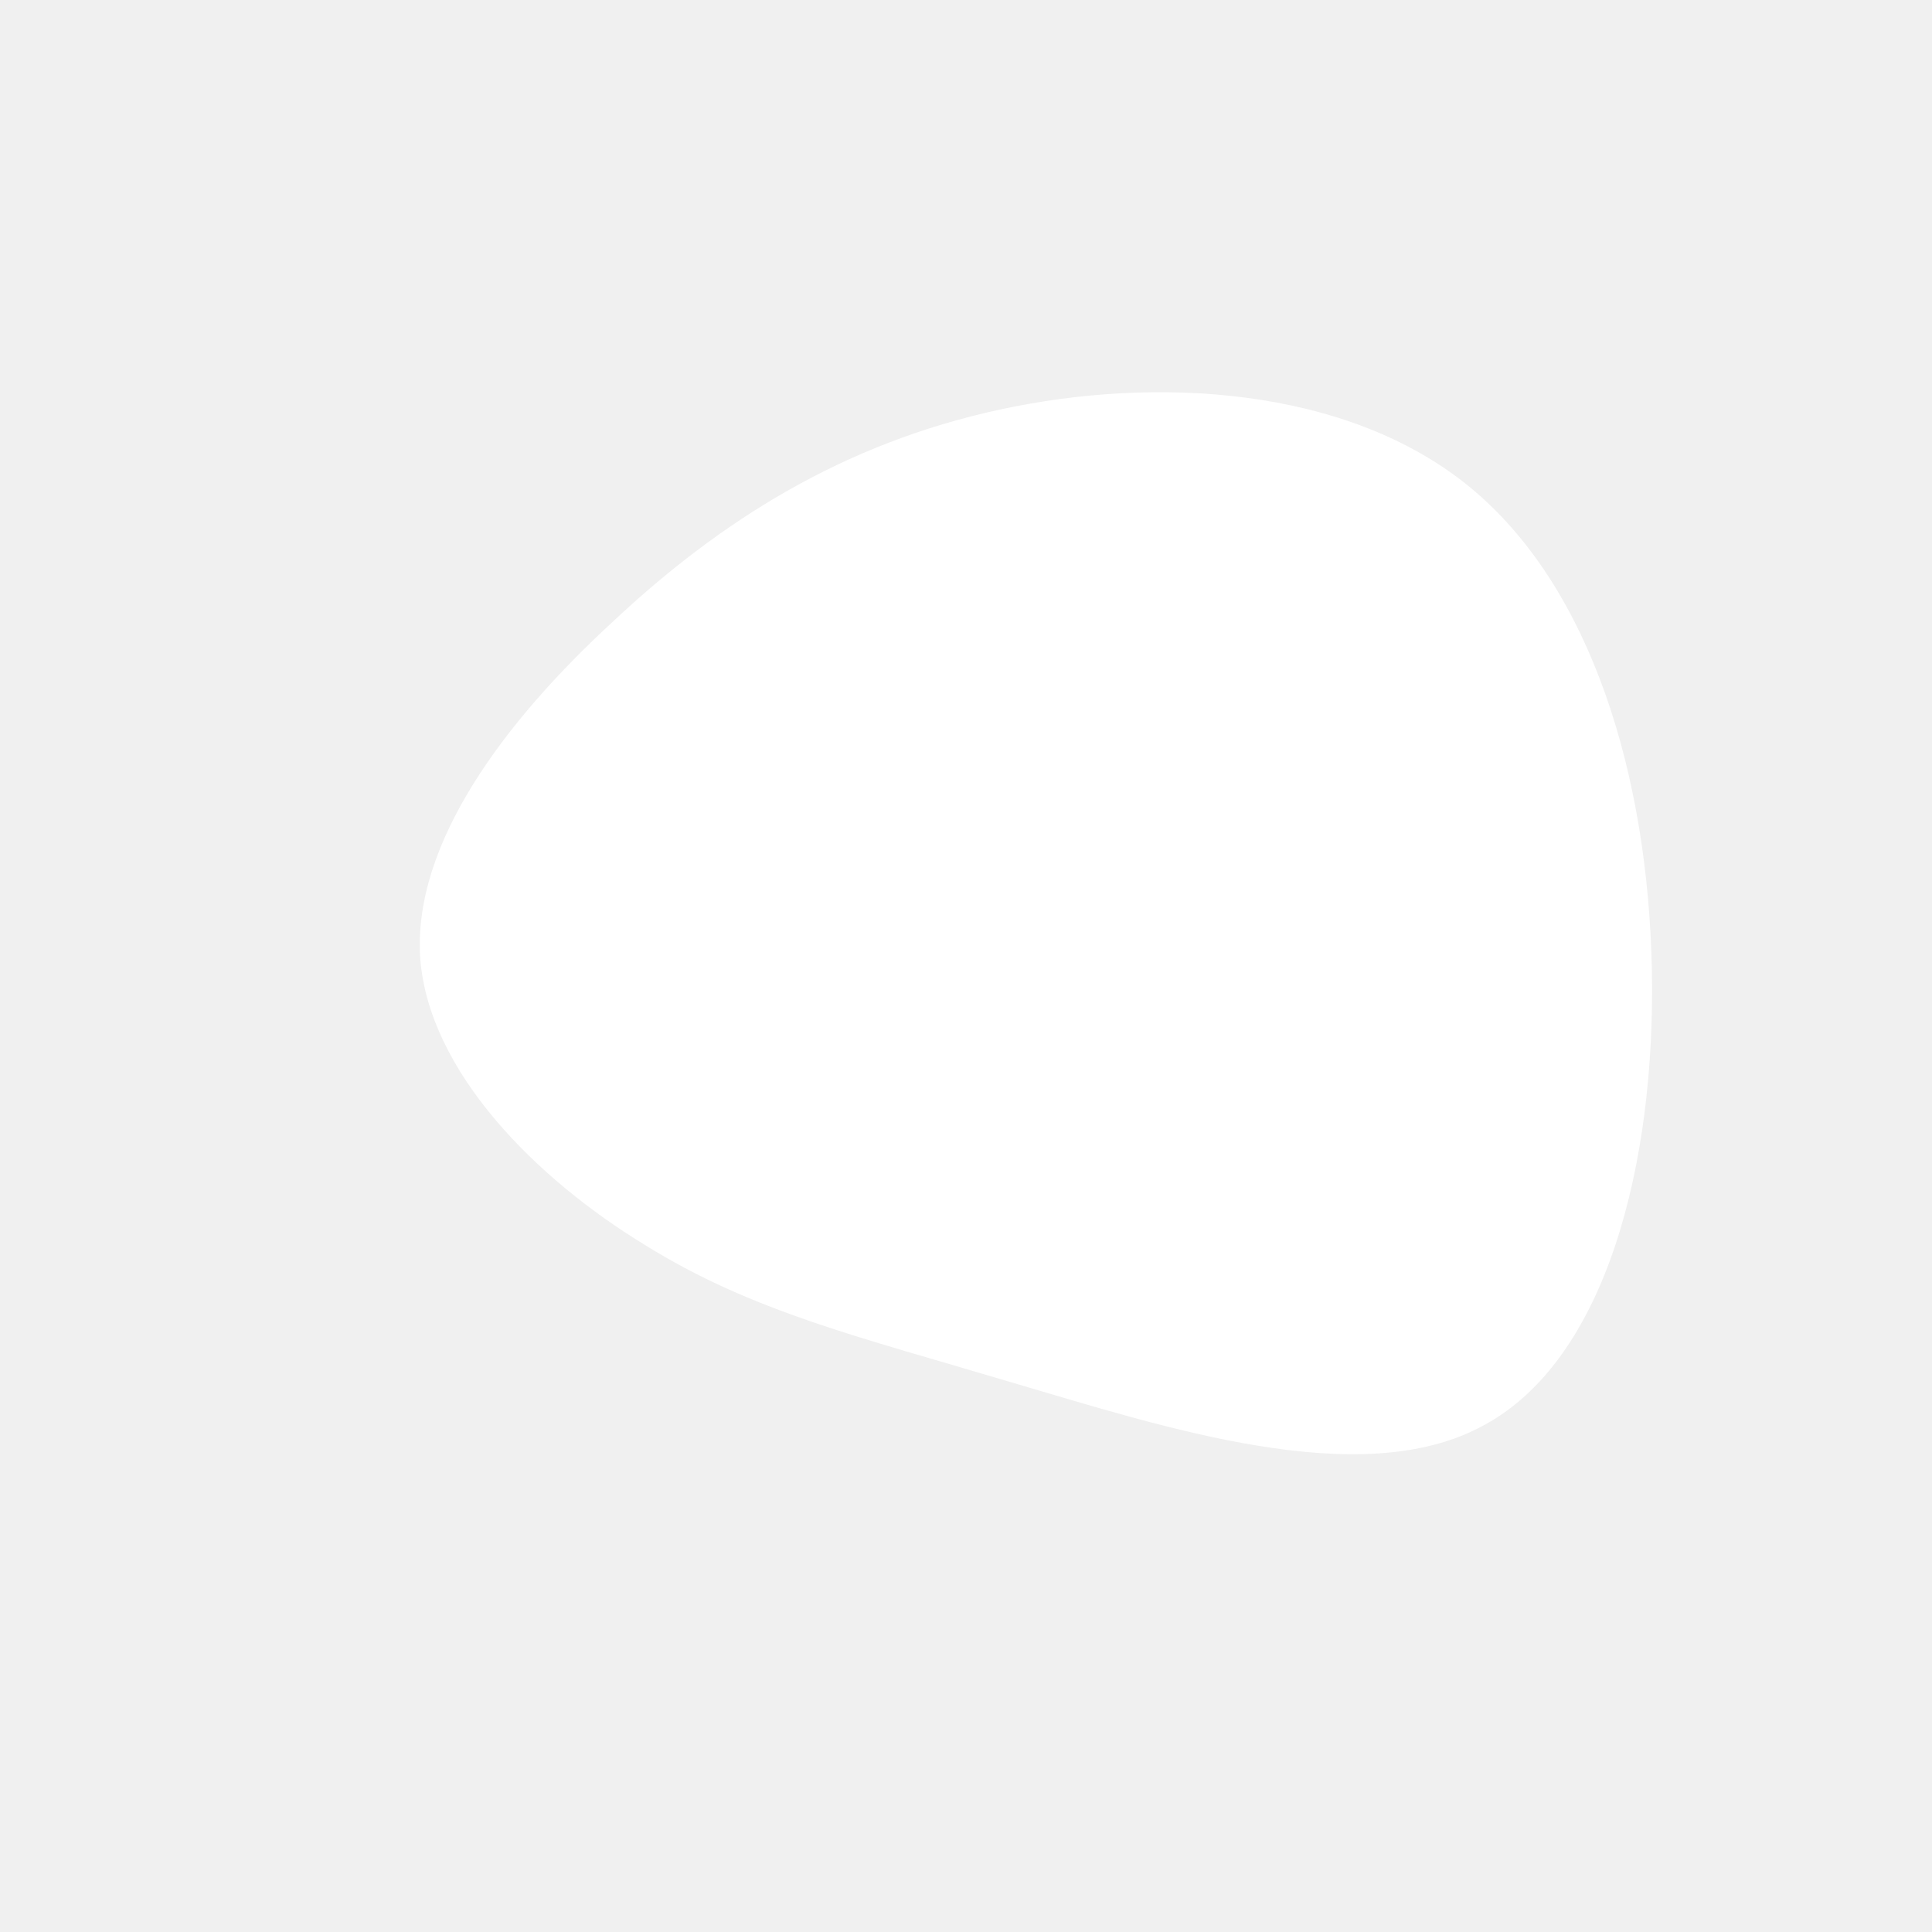
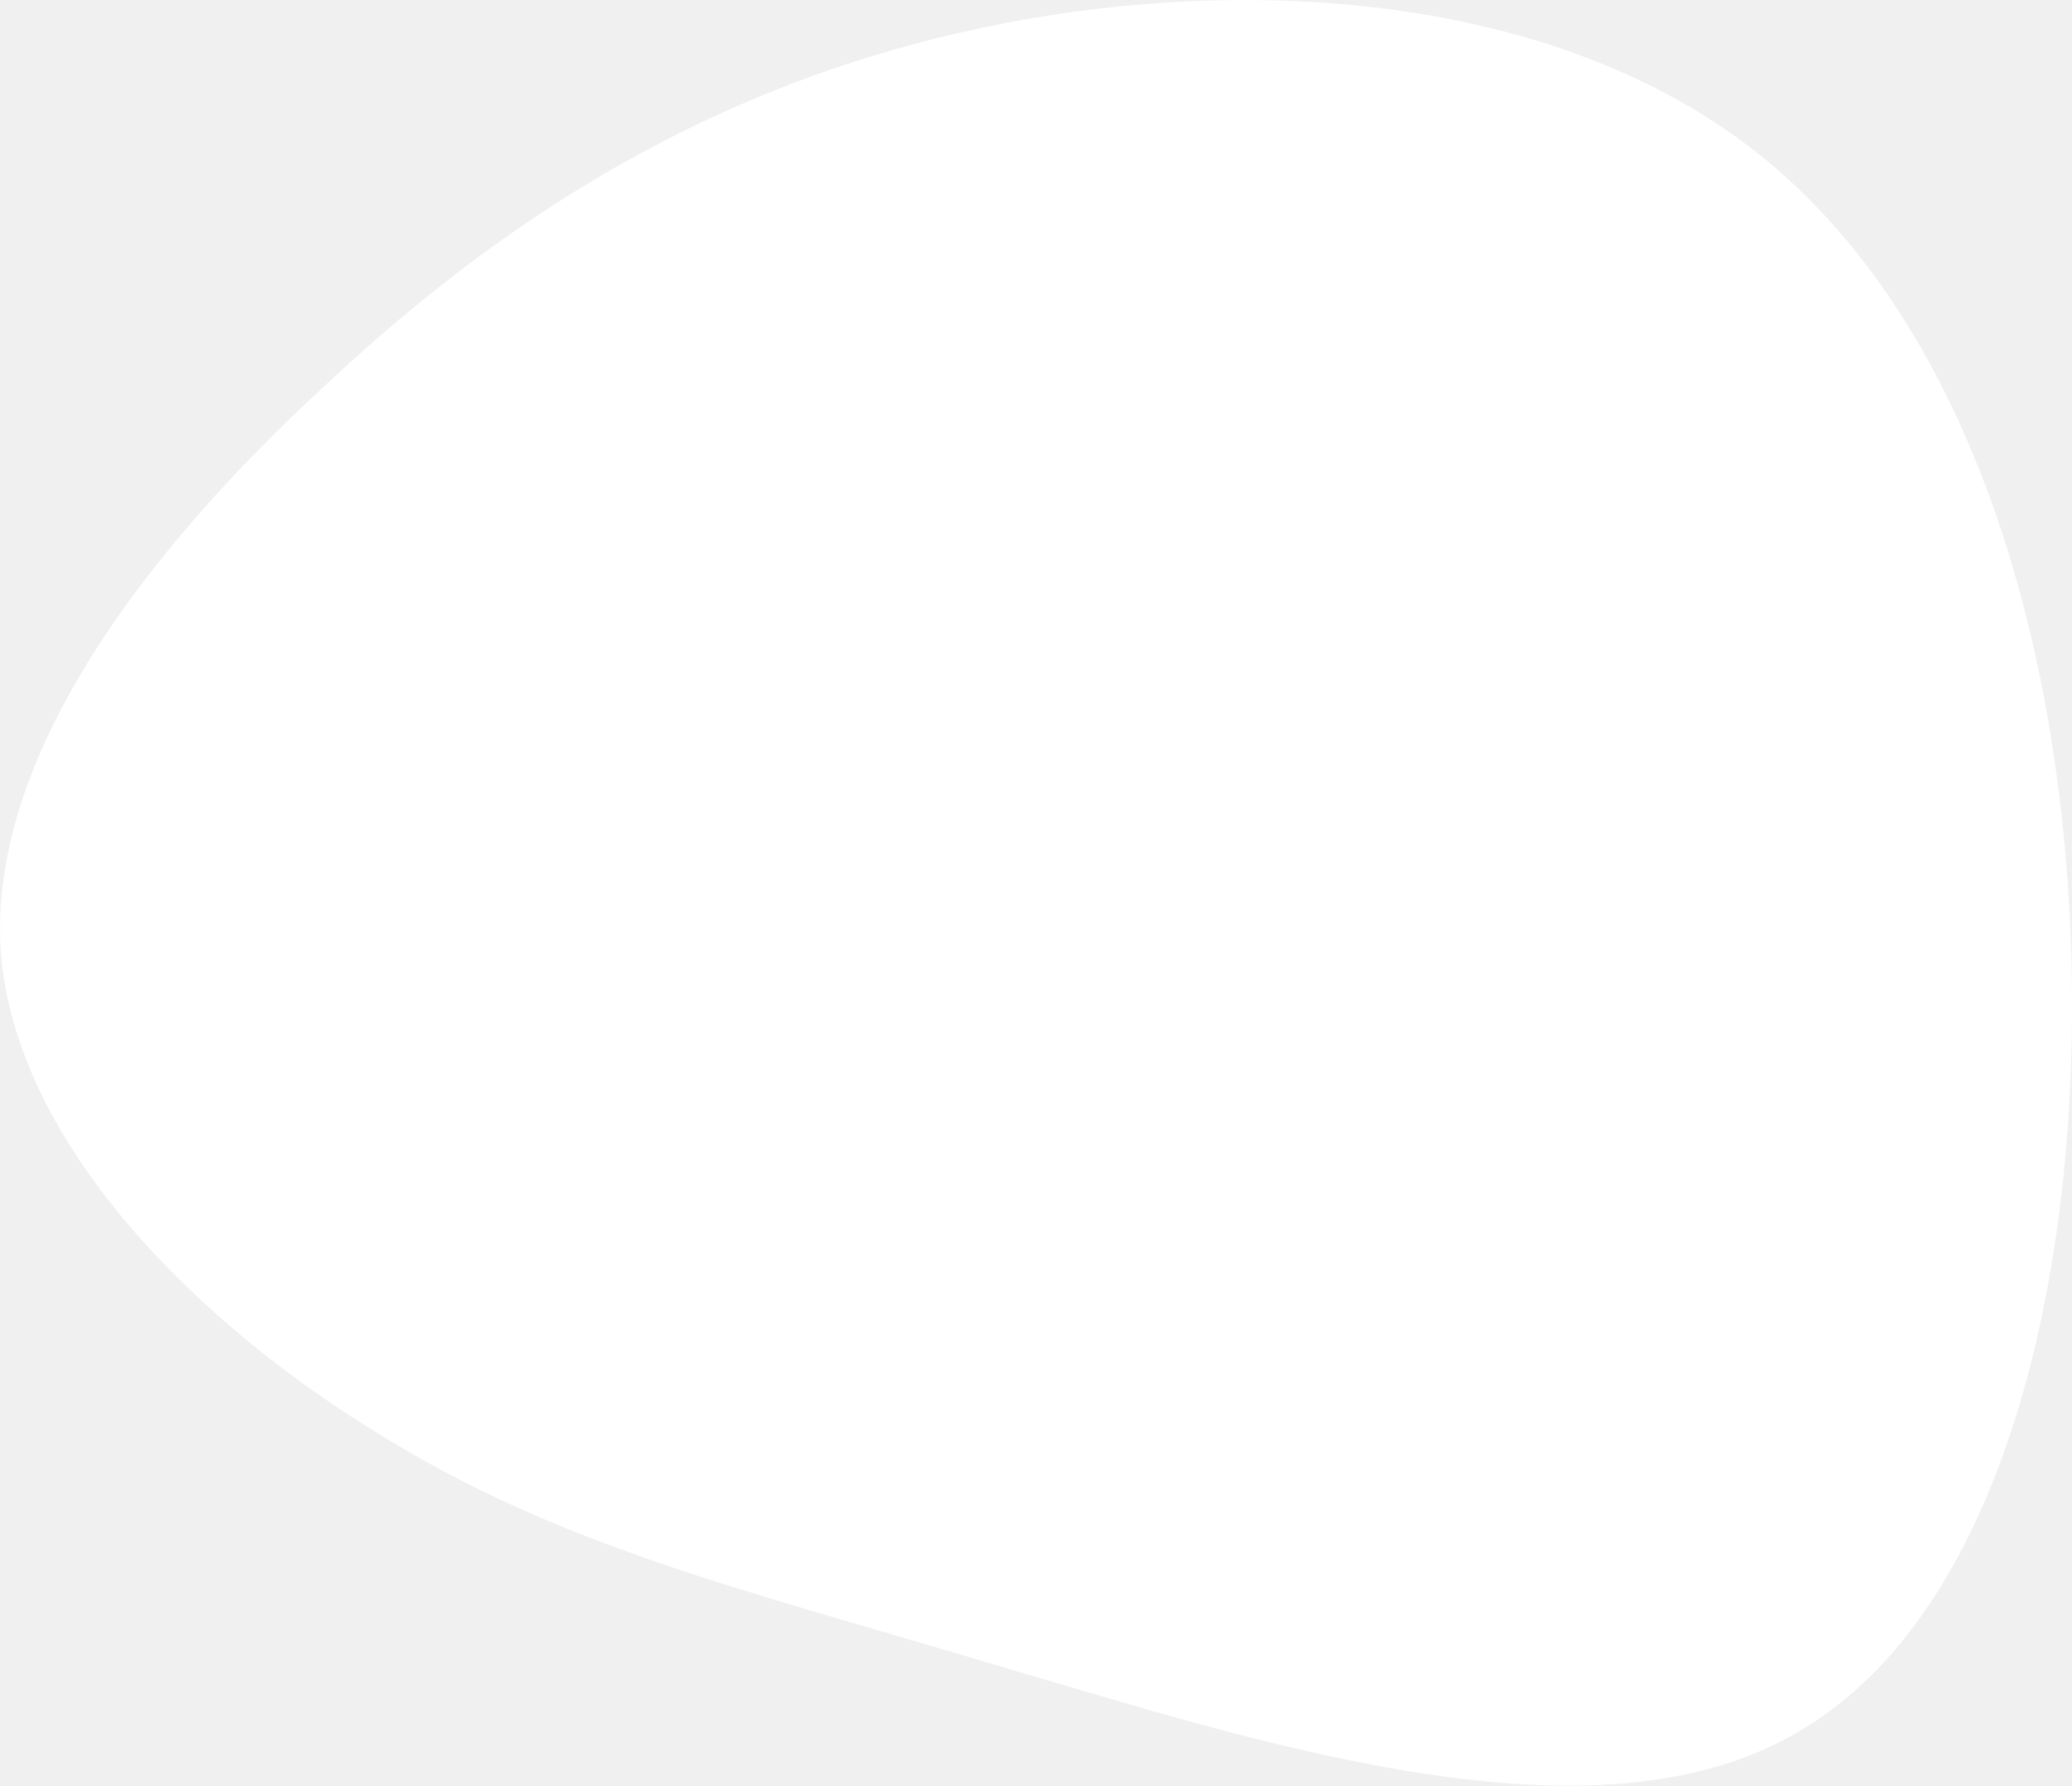
- <svg xmlns="http://www.w3.org/2000/svg" viewBox="0 0 200 200">
+ <svg xmlns="http://www.w3.org/2000/svg" viewBox="43.45 40.6 127.57 109.94">
  <path fill="#FFFFFF" d="M52,-49.7C64.8,-39.3,70.6,-19.6,71,0.4C71.4,20.4,66.3,40.8,53.5,47.6C40.8,54.5,20.4,47.7,4.7,43.1C-11,38.4,-22.1,35.8,-33.2,28.9C-44.4,22.1,-55.6,11,-56.5,-0.8C-57.3,-12.7,-47.7,-25.4,-36.5,-35.7C-25.4,-46.1,-12.7,-54.1,3.5,-57.6C19.6,-61.1,39.3,-60,52,-49.7Z" transform="translate(100 100)" />
</svg>
